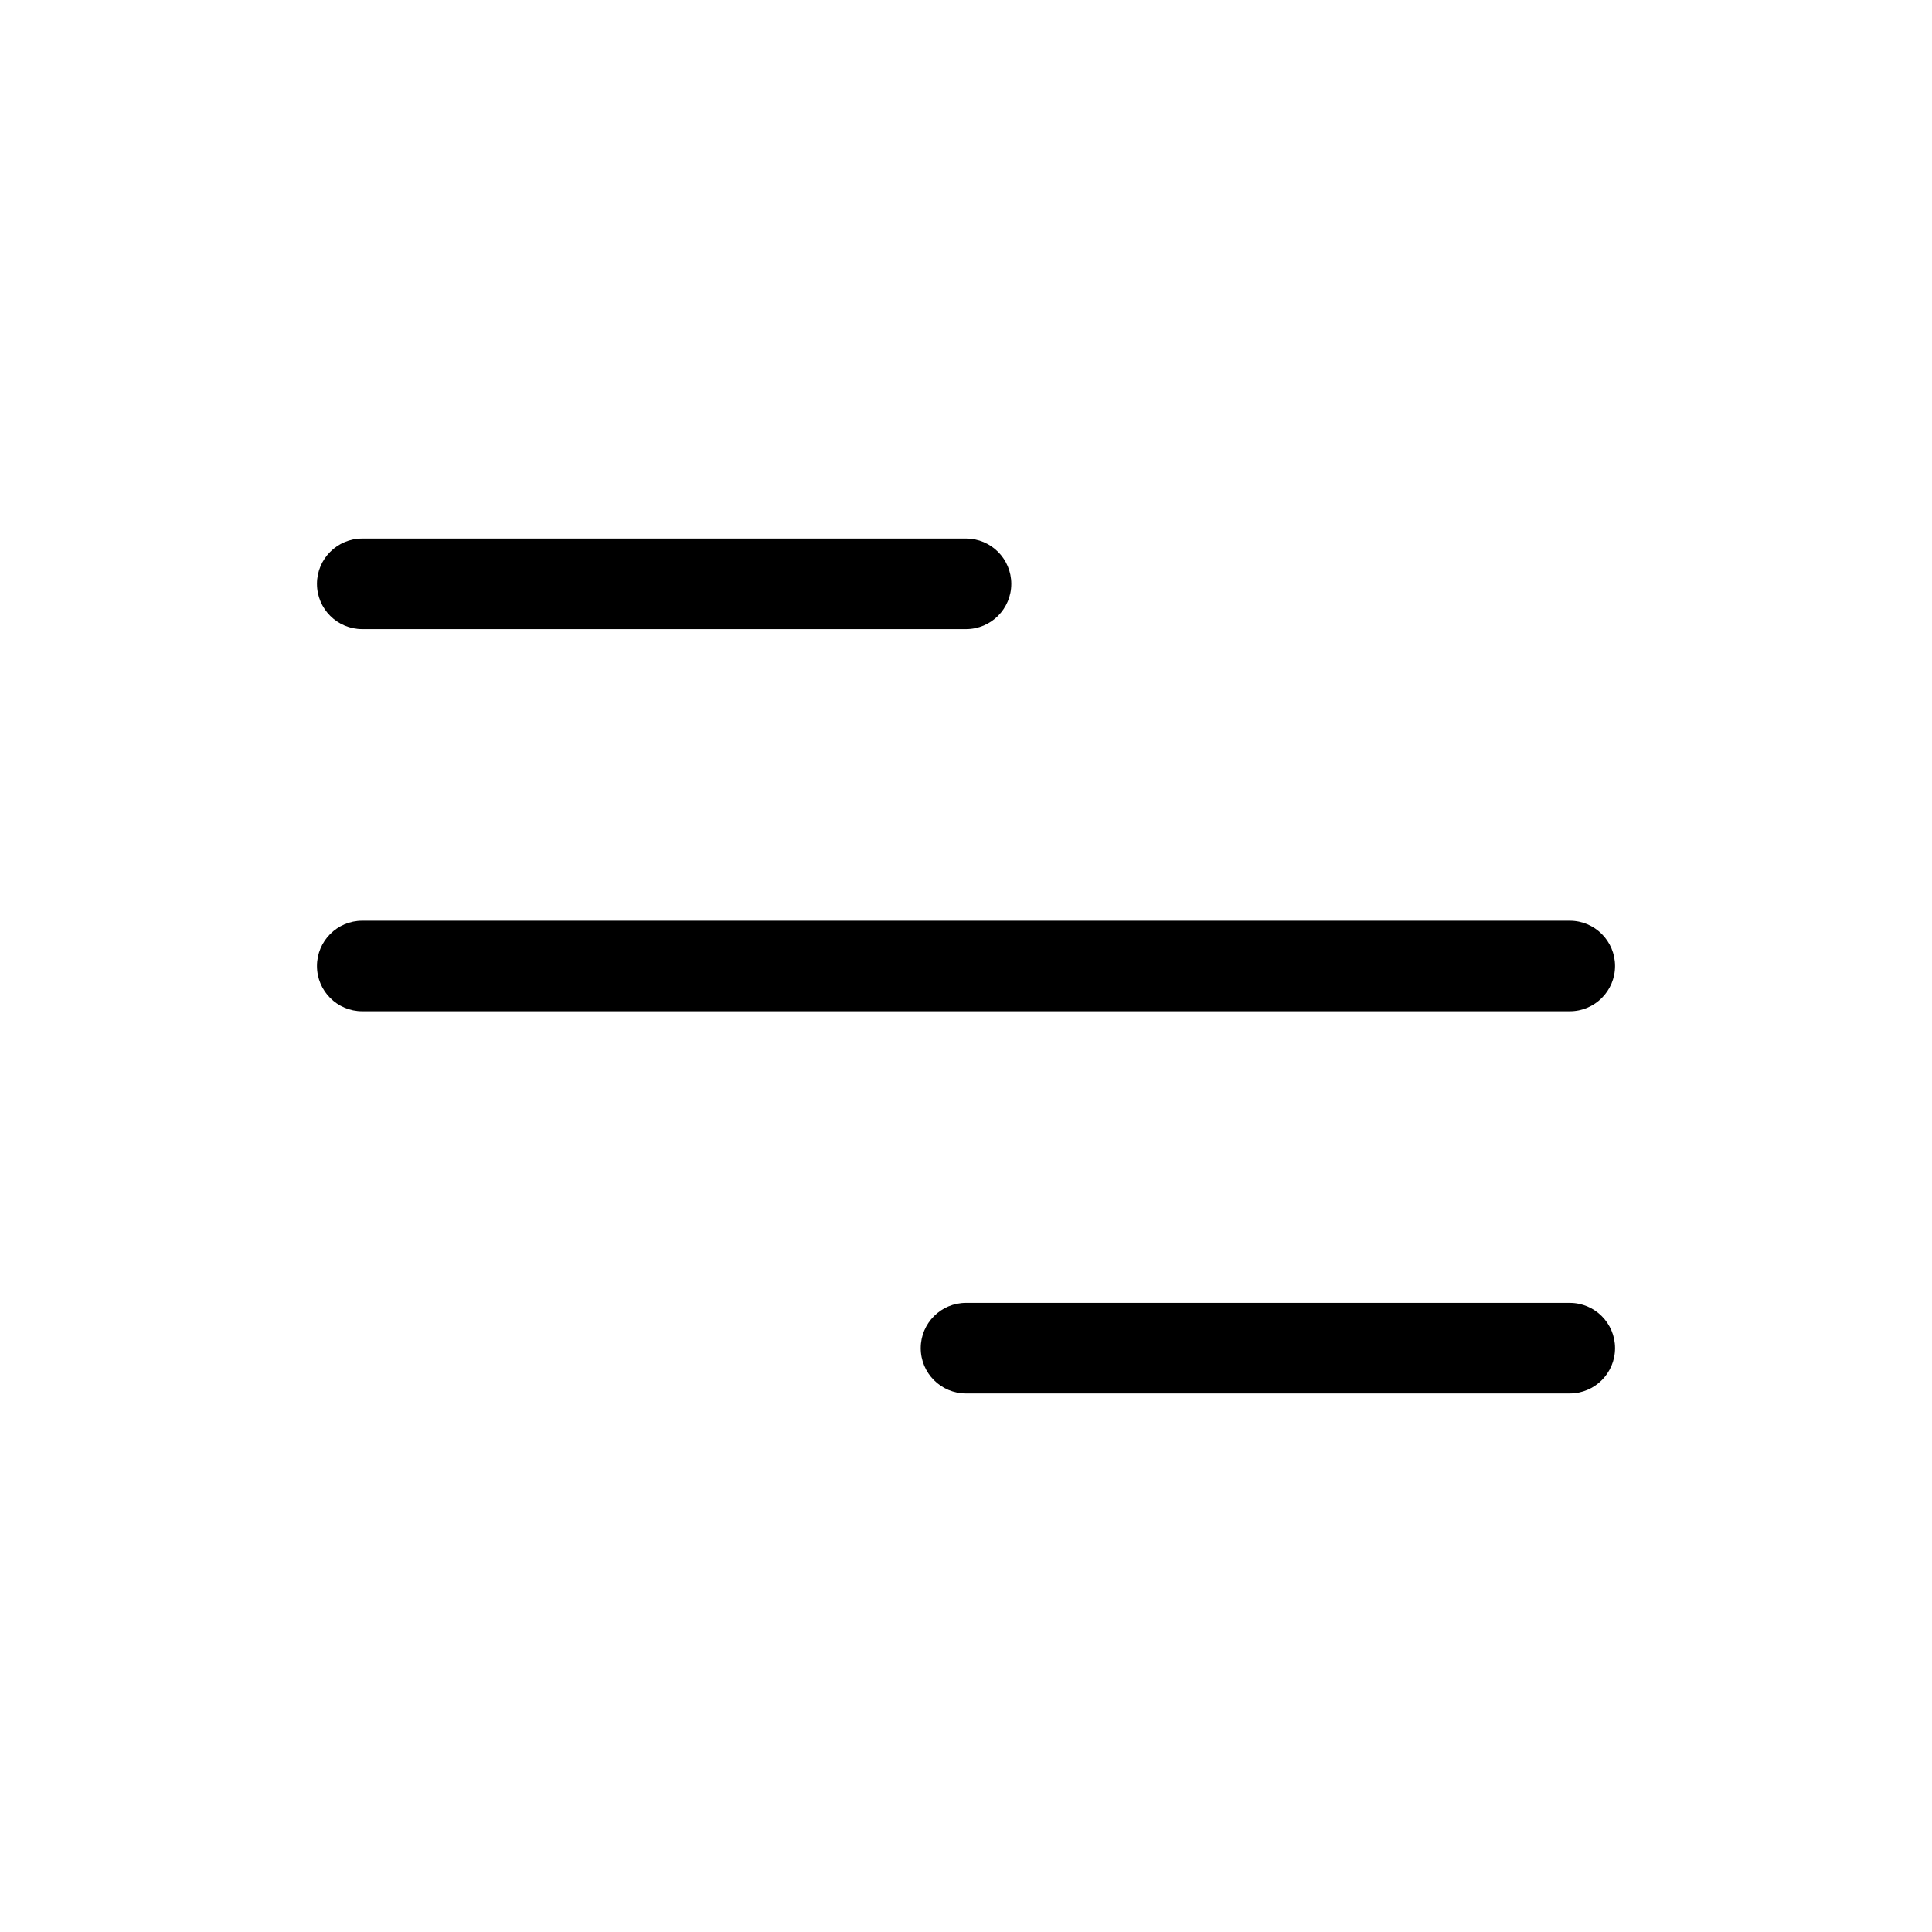
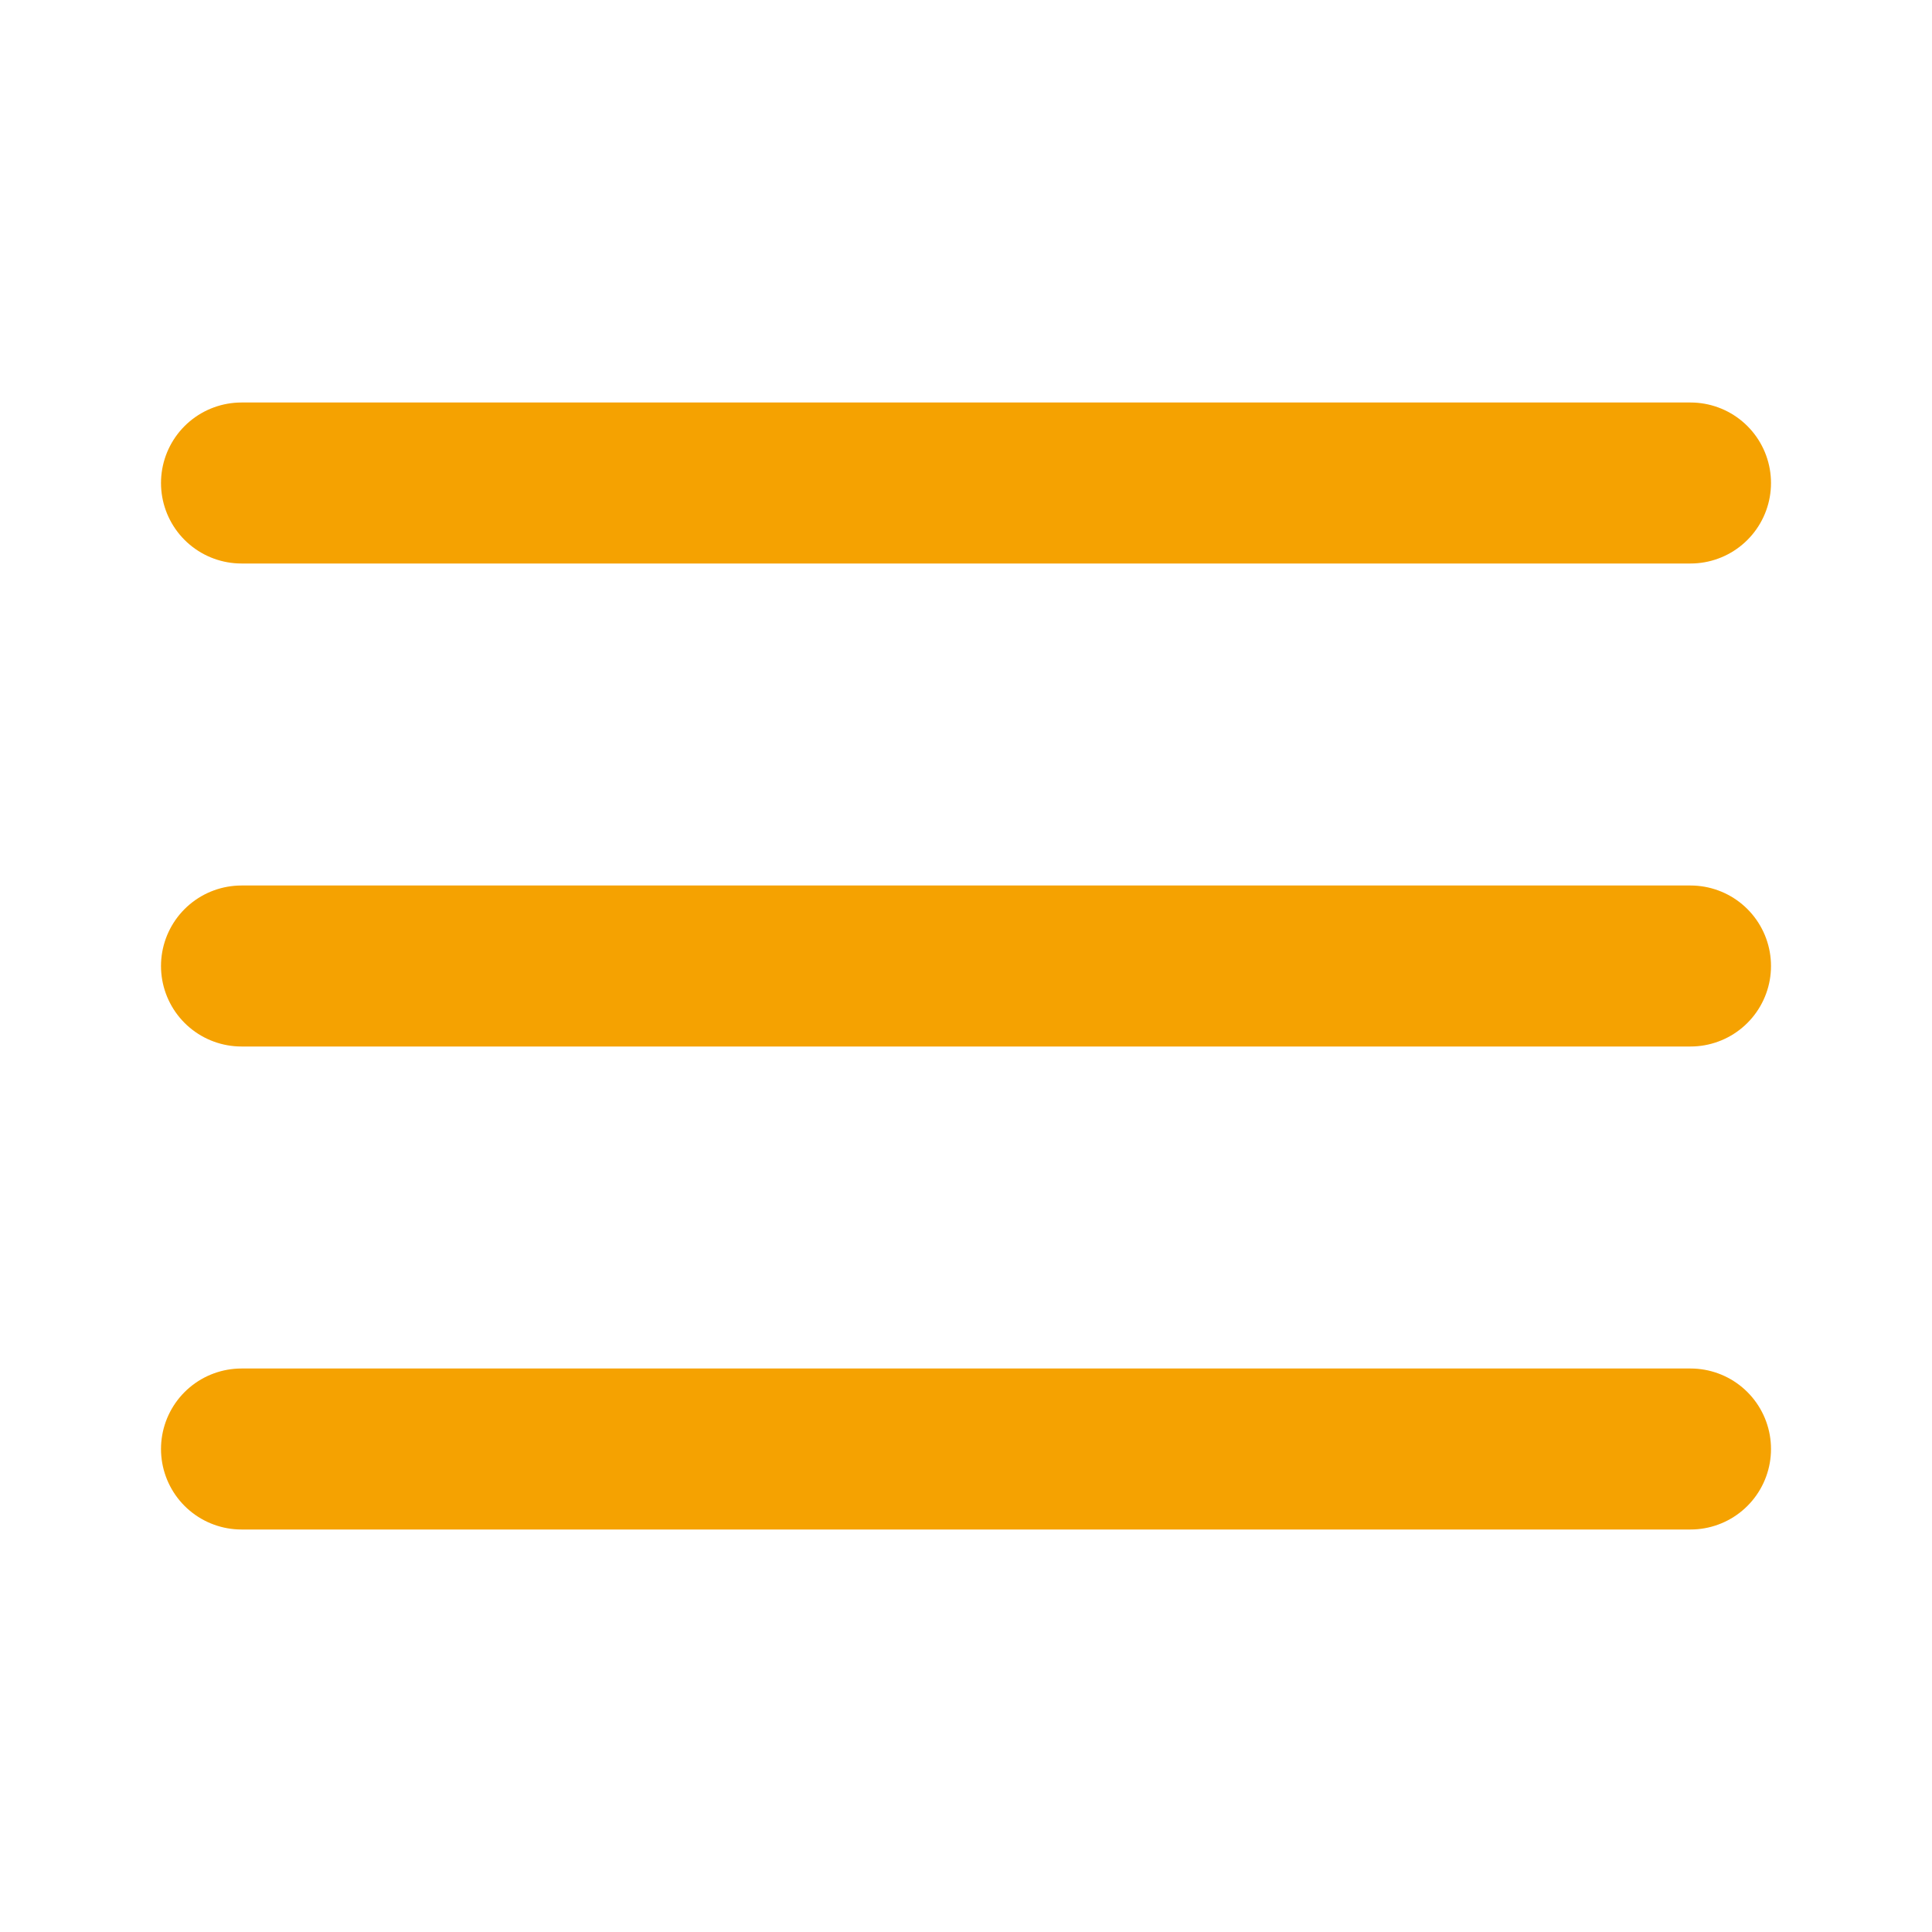
- <svg xmlns="http://www.w3.org/2000/svg" viewBox="0 0 64 64">
-   <g id="Layer_47" data-name="Layer 47">
-     <path d="M12,20.84H32a1.5,1.5,0,0,0,0-3H12A1.5,1.5,0,0,0,12,20.84Z" />
-     <path d="M53.5,32A1.5,1.5,0,0,0,52,30.5H12a1.5,1.5,0,0,0,0,3H52A1.5,1.5,0,0,0,53.5,32Z" />
-     <path d="M52,43.16H32a1.5,1.5,0,0,0,0,3H52A1.5,1.5,0,0,0,52,43.16Z" />
-   </g>
+ <svg xmlns="http://www.w3.org/2000/svg" width="24" height="24" viewBox="0 0 24 24" fill="none" stroke="#F5A201" stroke-width="2" stroke-linecap="round" stroke-linejoin="round" class="feather feather-menu">
+   <line x1="3" y1="12" x2="21" y2="12" />
+   <line x1="3" y1="6" x2="21" y2="6" />
+   <line x1="3" y1="18" x2="21" y2="18" />
</svg>
